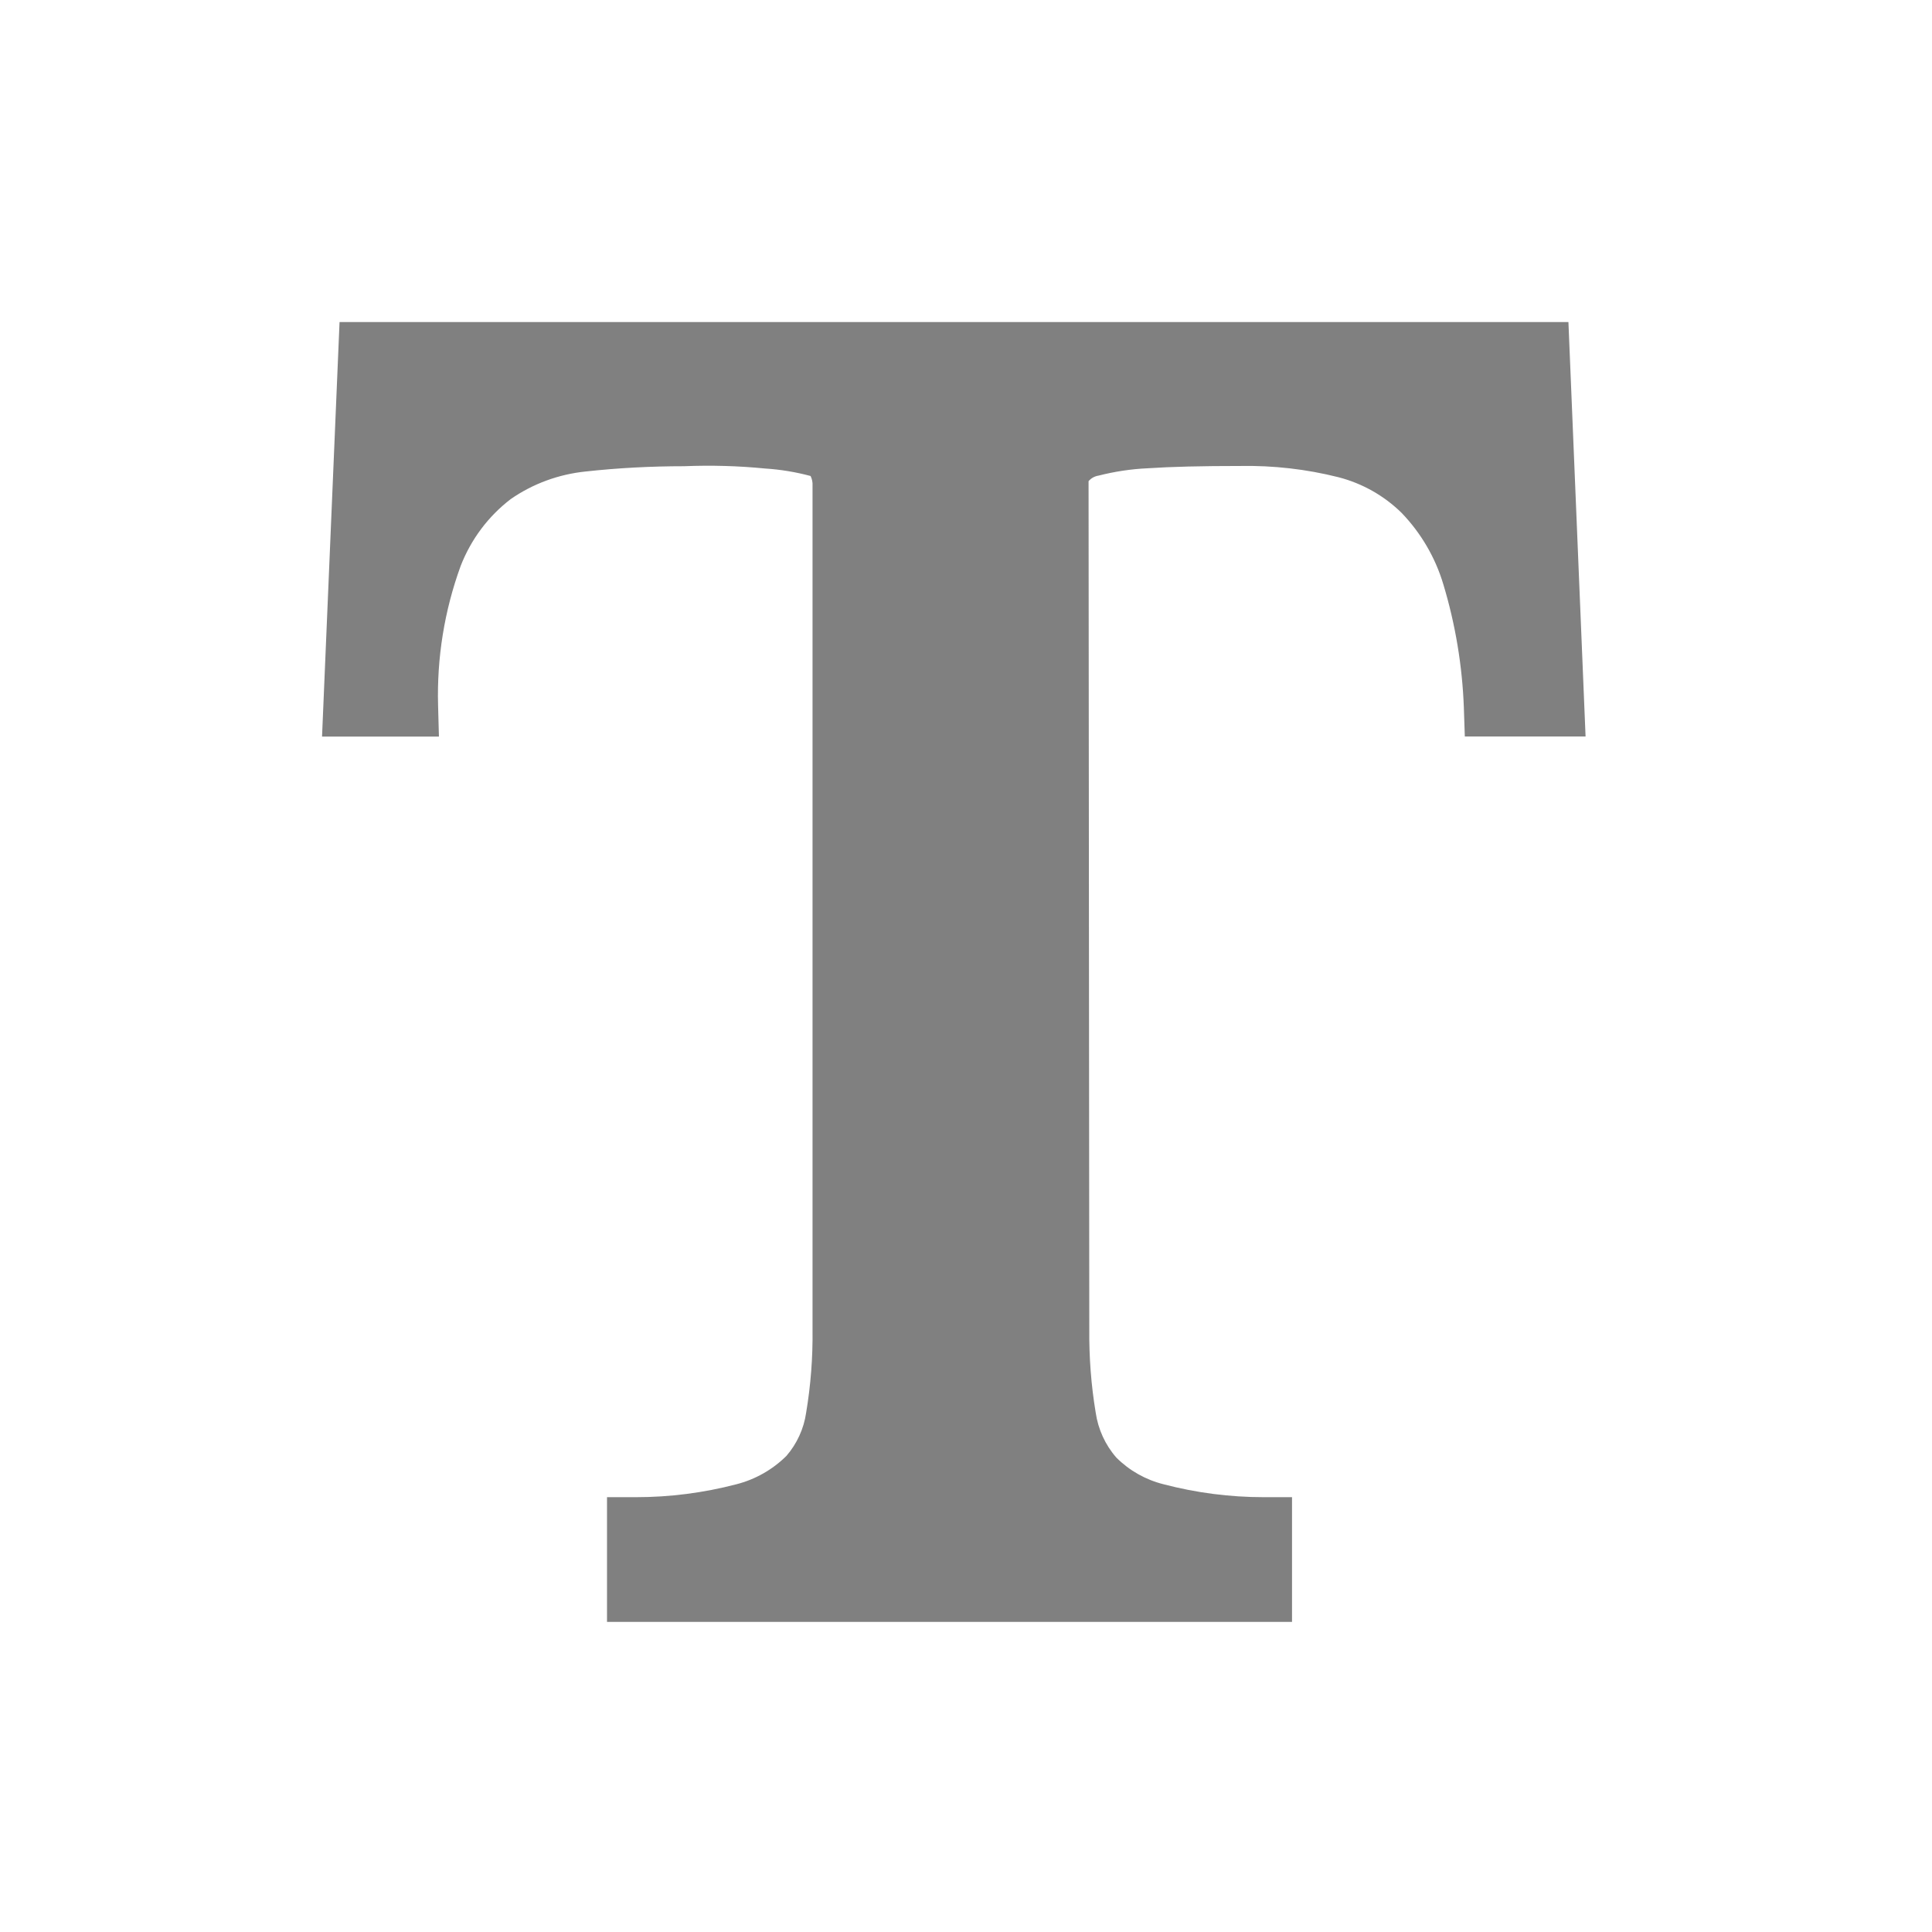
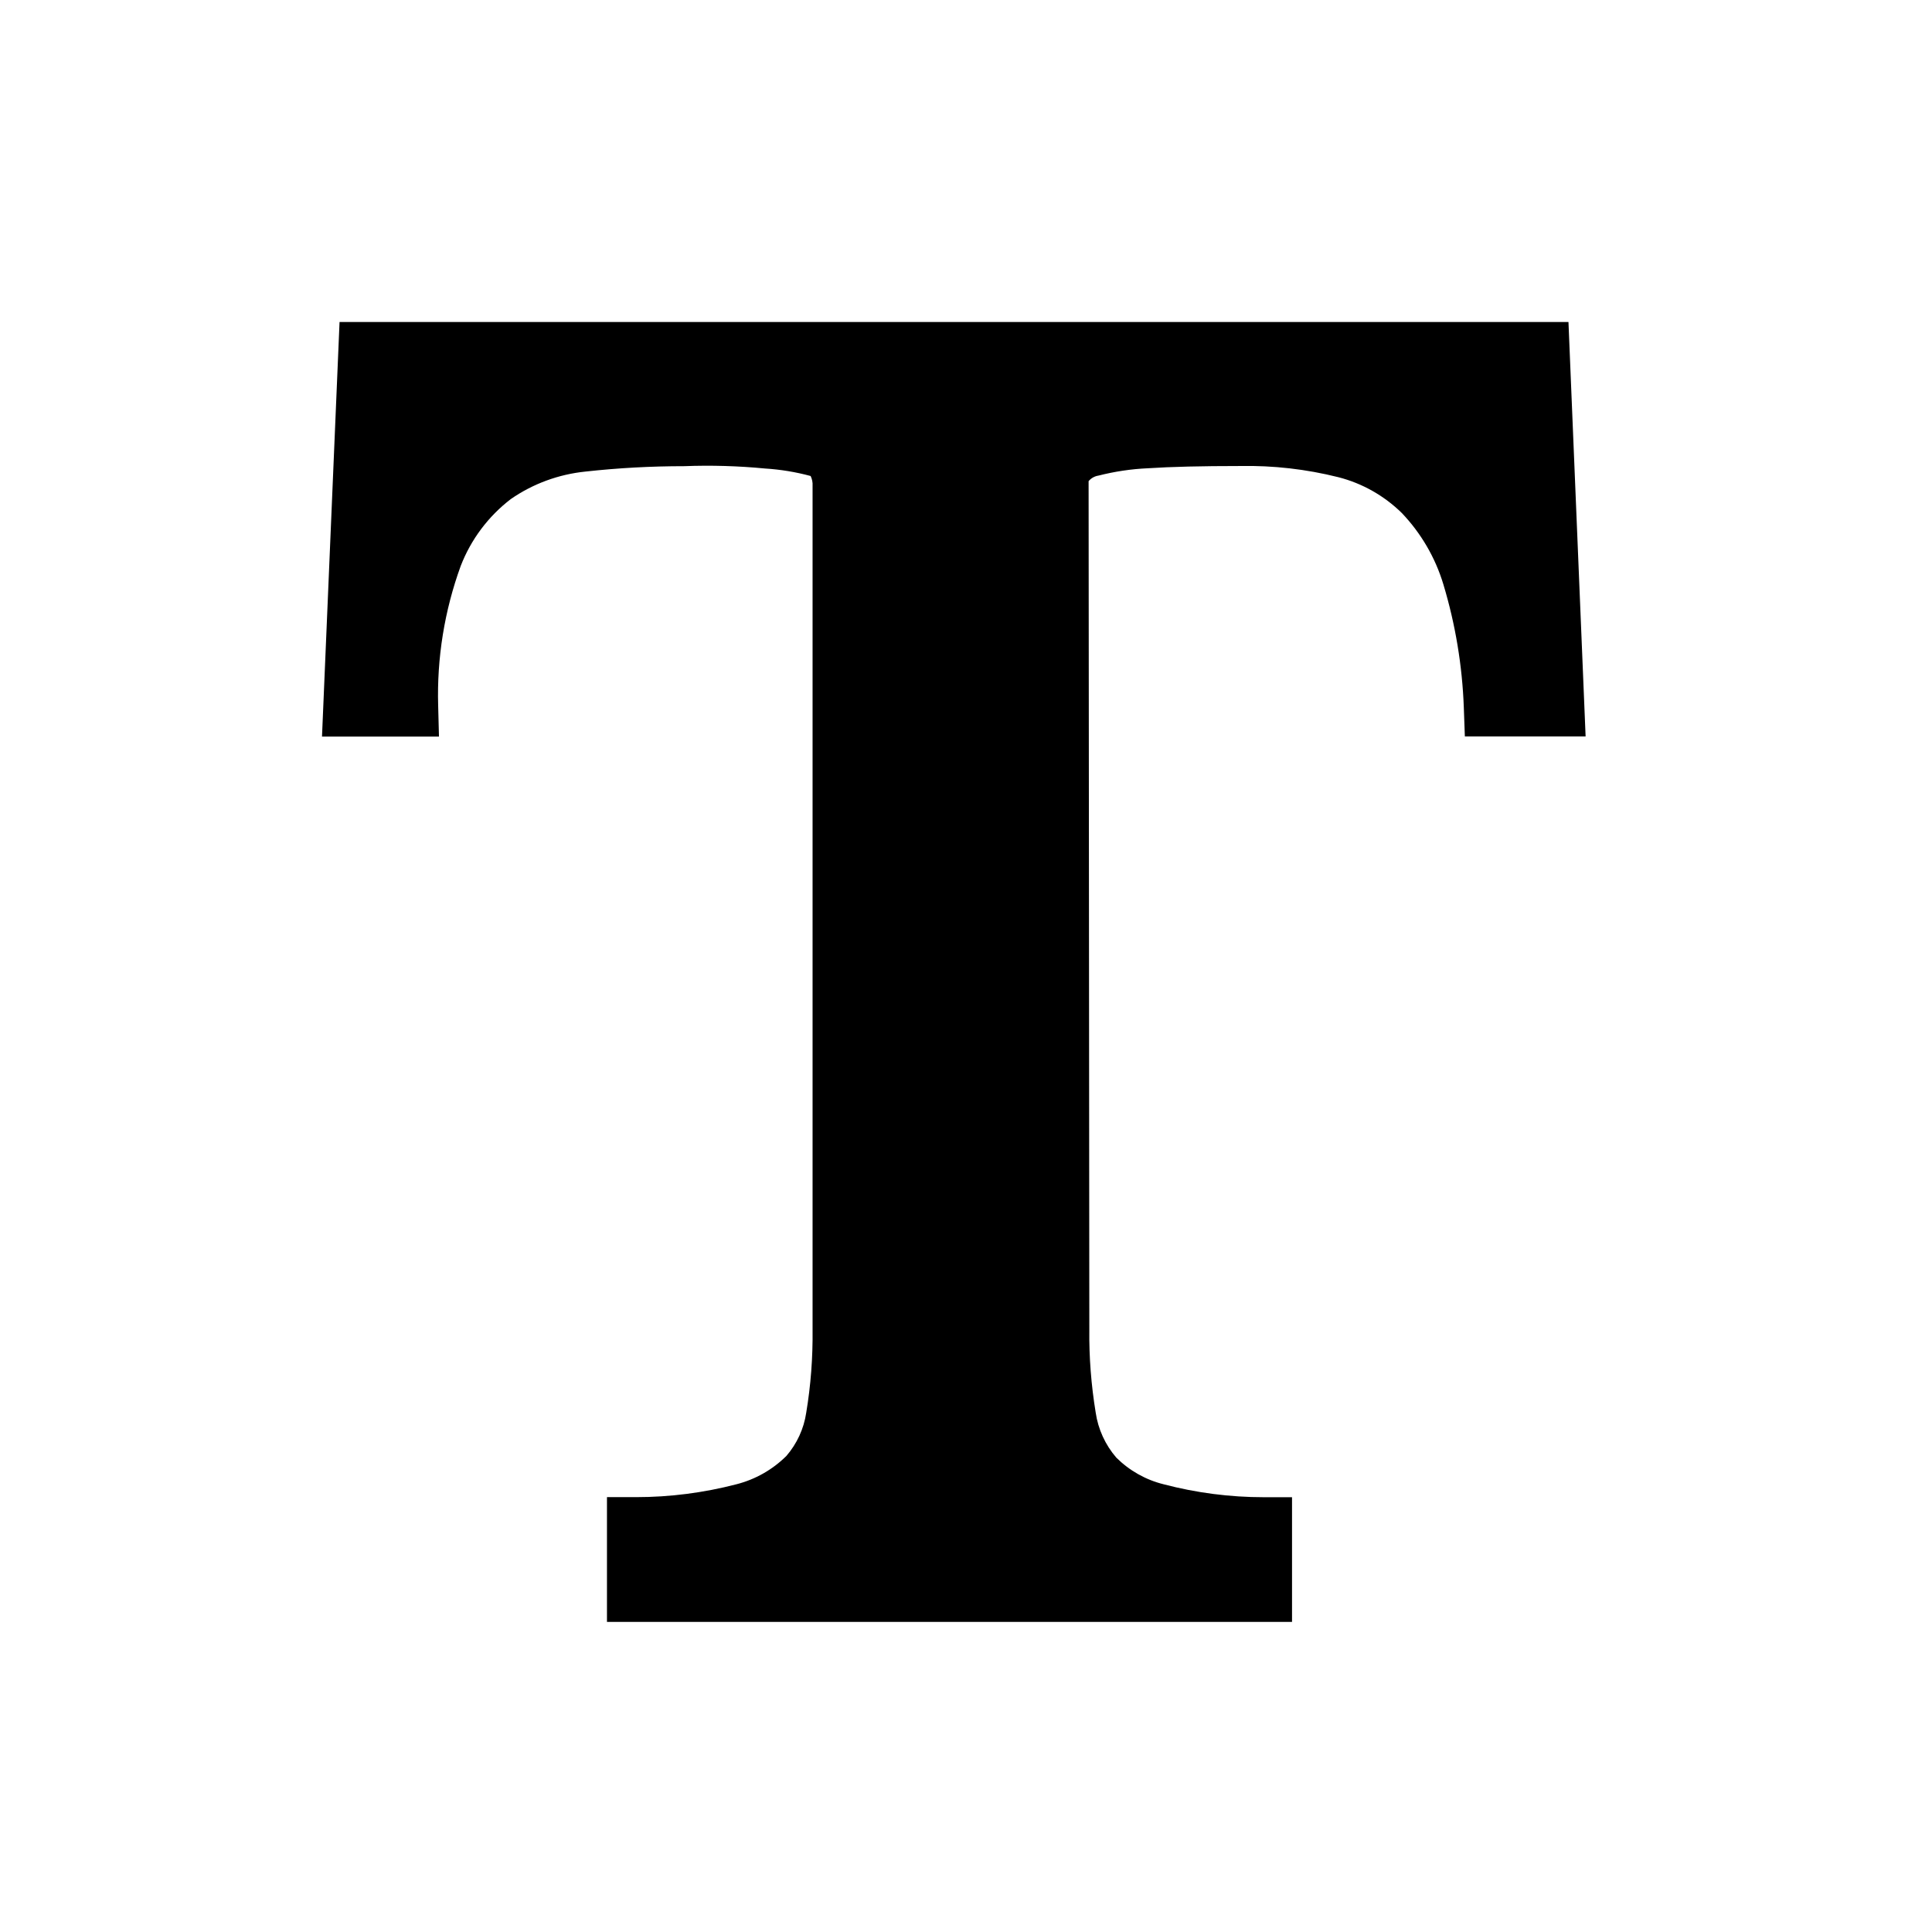
- <svg xmlns="http://www.w3.org/2000/svg" width="16" height="16" viewBox="0 0 16 16" fill="none">
-   <g id="ico_0090_text">
-     <path id="Vector" d="M12.989 2.667H2.812L2.667 6.1H3.635L3.628 5.843C3.617 5.45 3.68 5.057 3.815 4.687C3.9 4.468 4.043 4.276 4.23 4.133C4.413 4.006 4.626 3.928 4.848 3.905C5.12 3.875 5.393 3.861 5.666 3.861C5.889 3.852 6.113 3.858 6.336 3.88C6.463 3.888 6.59 3.909 6.713 3.942C6.725 3.967 6.731 3.995 6.729 4.023V11.011C6.732 11.242 6.714 11.473 6.676 11.7C6.657 11.832 6.6 11.956 6.513 12.057C6.398 12.171 6.255 12.252 6.099 12.292C5.827 12.363 5.548 12.399 5.267 12.399H5.027V13.432H10.7V12.399H10.466C10.186 12.399 9.907 12.363 9.636 12.292C9.488 12.255 9.353 12.179 9.245 12.071C9.153 11.966 9.094 11.836 9.074 11.698C9.036 11.47 9.019 11.24 9.021 11.009L9.015 3.985C9.036 3.96 9.065 3.944 9.097 3.939C9.231 3.905 9.368 3.884 9.506 3.878C9.697 3.865 9.95 3.859 10.271 3.859C10.544 3.854 10.818 3.885 11.084 3.952C11.282 4.003 11.463 4.105 11.609 4.249C11.769 4.416 11.887 4.618 11.953 4.839C12.053 5.17 12.11 5.513 12.123 5.859L12.131 6.099H13.131L12.989 2.667Z" fill="#808080" />
-   </g>
+ <svg xmlns="http://www.w3.org/2000/svg" width="24" height="24" viewBox="0 0 24 24" fill="none">
+   <path d="M19.484 4H4.218L4 9.15H5.453L5.443 8.765C5.426 8.175 5.521 7.586 5.723 7.031C5.85 6.702 6.065 6.415 6.345 6.2C6.62 6.009 6.94 5.892 7.273 5.858C7.68 5.813 8.089 5.791 8.499 5.791C8.834 5.778 9.17 5.788 9.504 5.82C9.695 5.832 9.885 5.863 10.07 5.913C10.088 5.951 10.097 5.993 10.094 6.035V16.517C10.098 16.863 10.072 17.209 10.015 17.55C9.986 17.748 9.9 17.934 9.769 18.086C9.597 18.257 9.383 18.378 9.149 18.438C8.741 18.544 8.322 18.598 7.901 18.598H7.54V20.148H16.05V18.599H15.7C15.28 18.599 14.861 18.545 14.454 18.438C14.232 18.383 14.029 18.268 13.867 18.107C13.73 17.948 13.641 17.754 13.611 17.547C13.555 17.205 13.528 16.859 13.532 16.513L13.523 5.977C13.554 5.94 13.598 5.915 13.646 5.908C13.847 5.857 14.052 5.826 14.259 5.817C14.545 5.798 14.926 5.789 15.406 5.789C15.817 5.781 16.227 5.828 16.626 5.928C16.923 6.004 17.195 6.158 17.414 6.373C17.653 6.624 17.83 6.927 17.93 7.259C18.08 7.756 18.165 8.27 18.184 8.788L18.197 9.148H19.697L19.484 4Z" fill="black" />
</svg>
